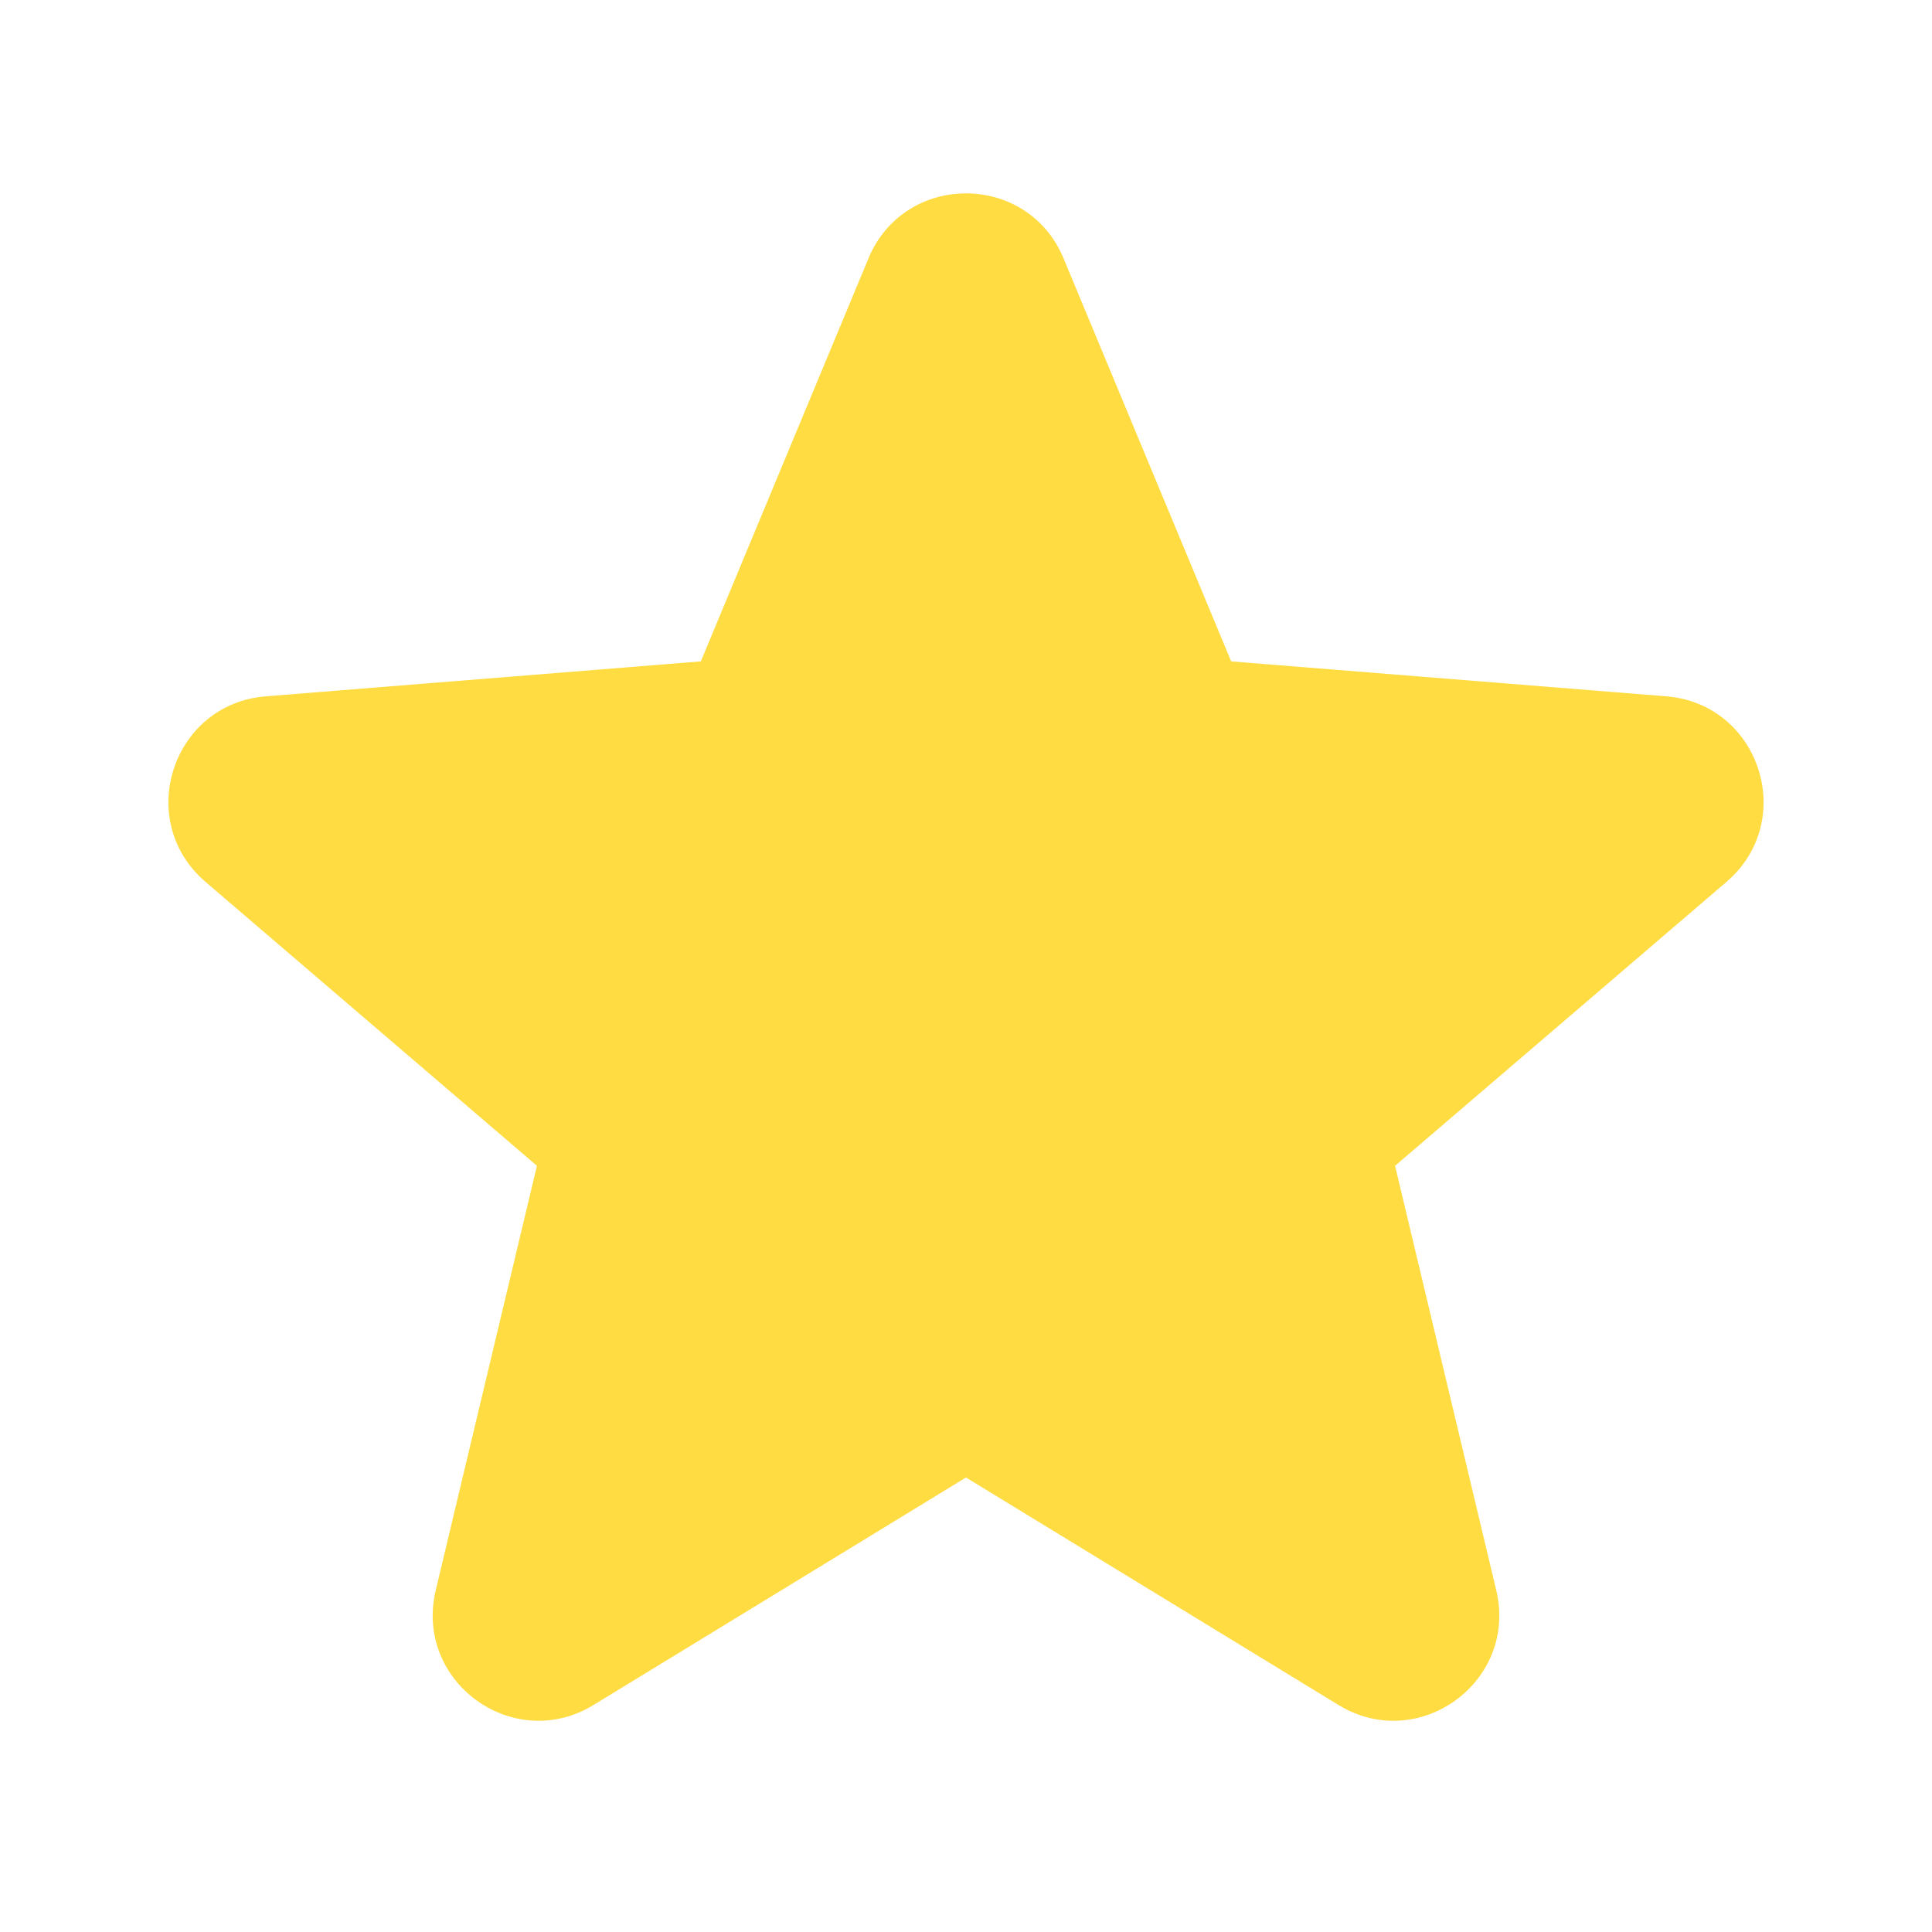
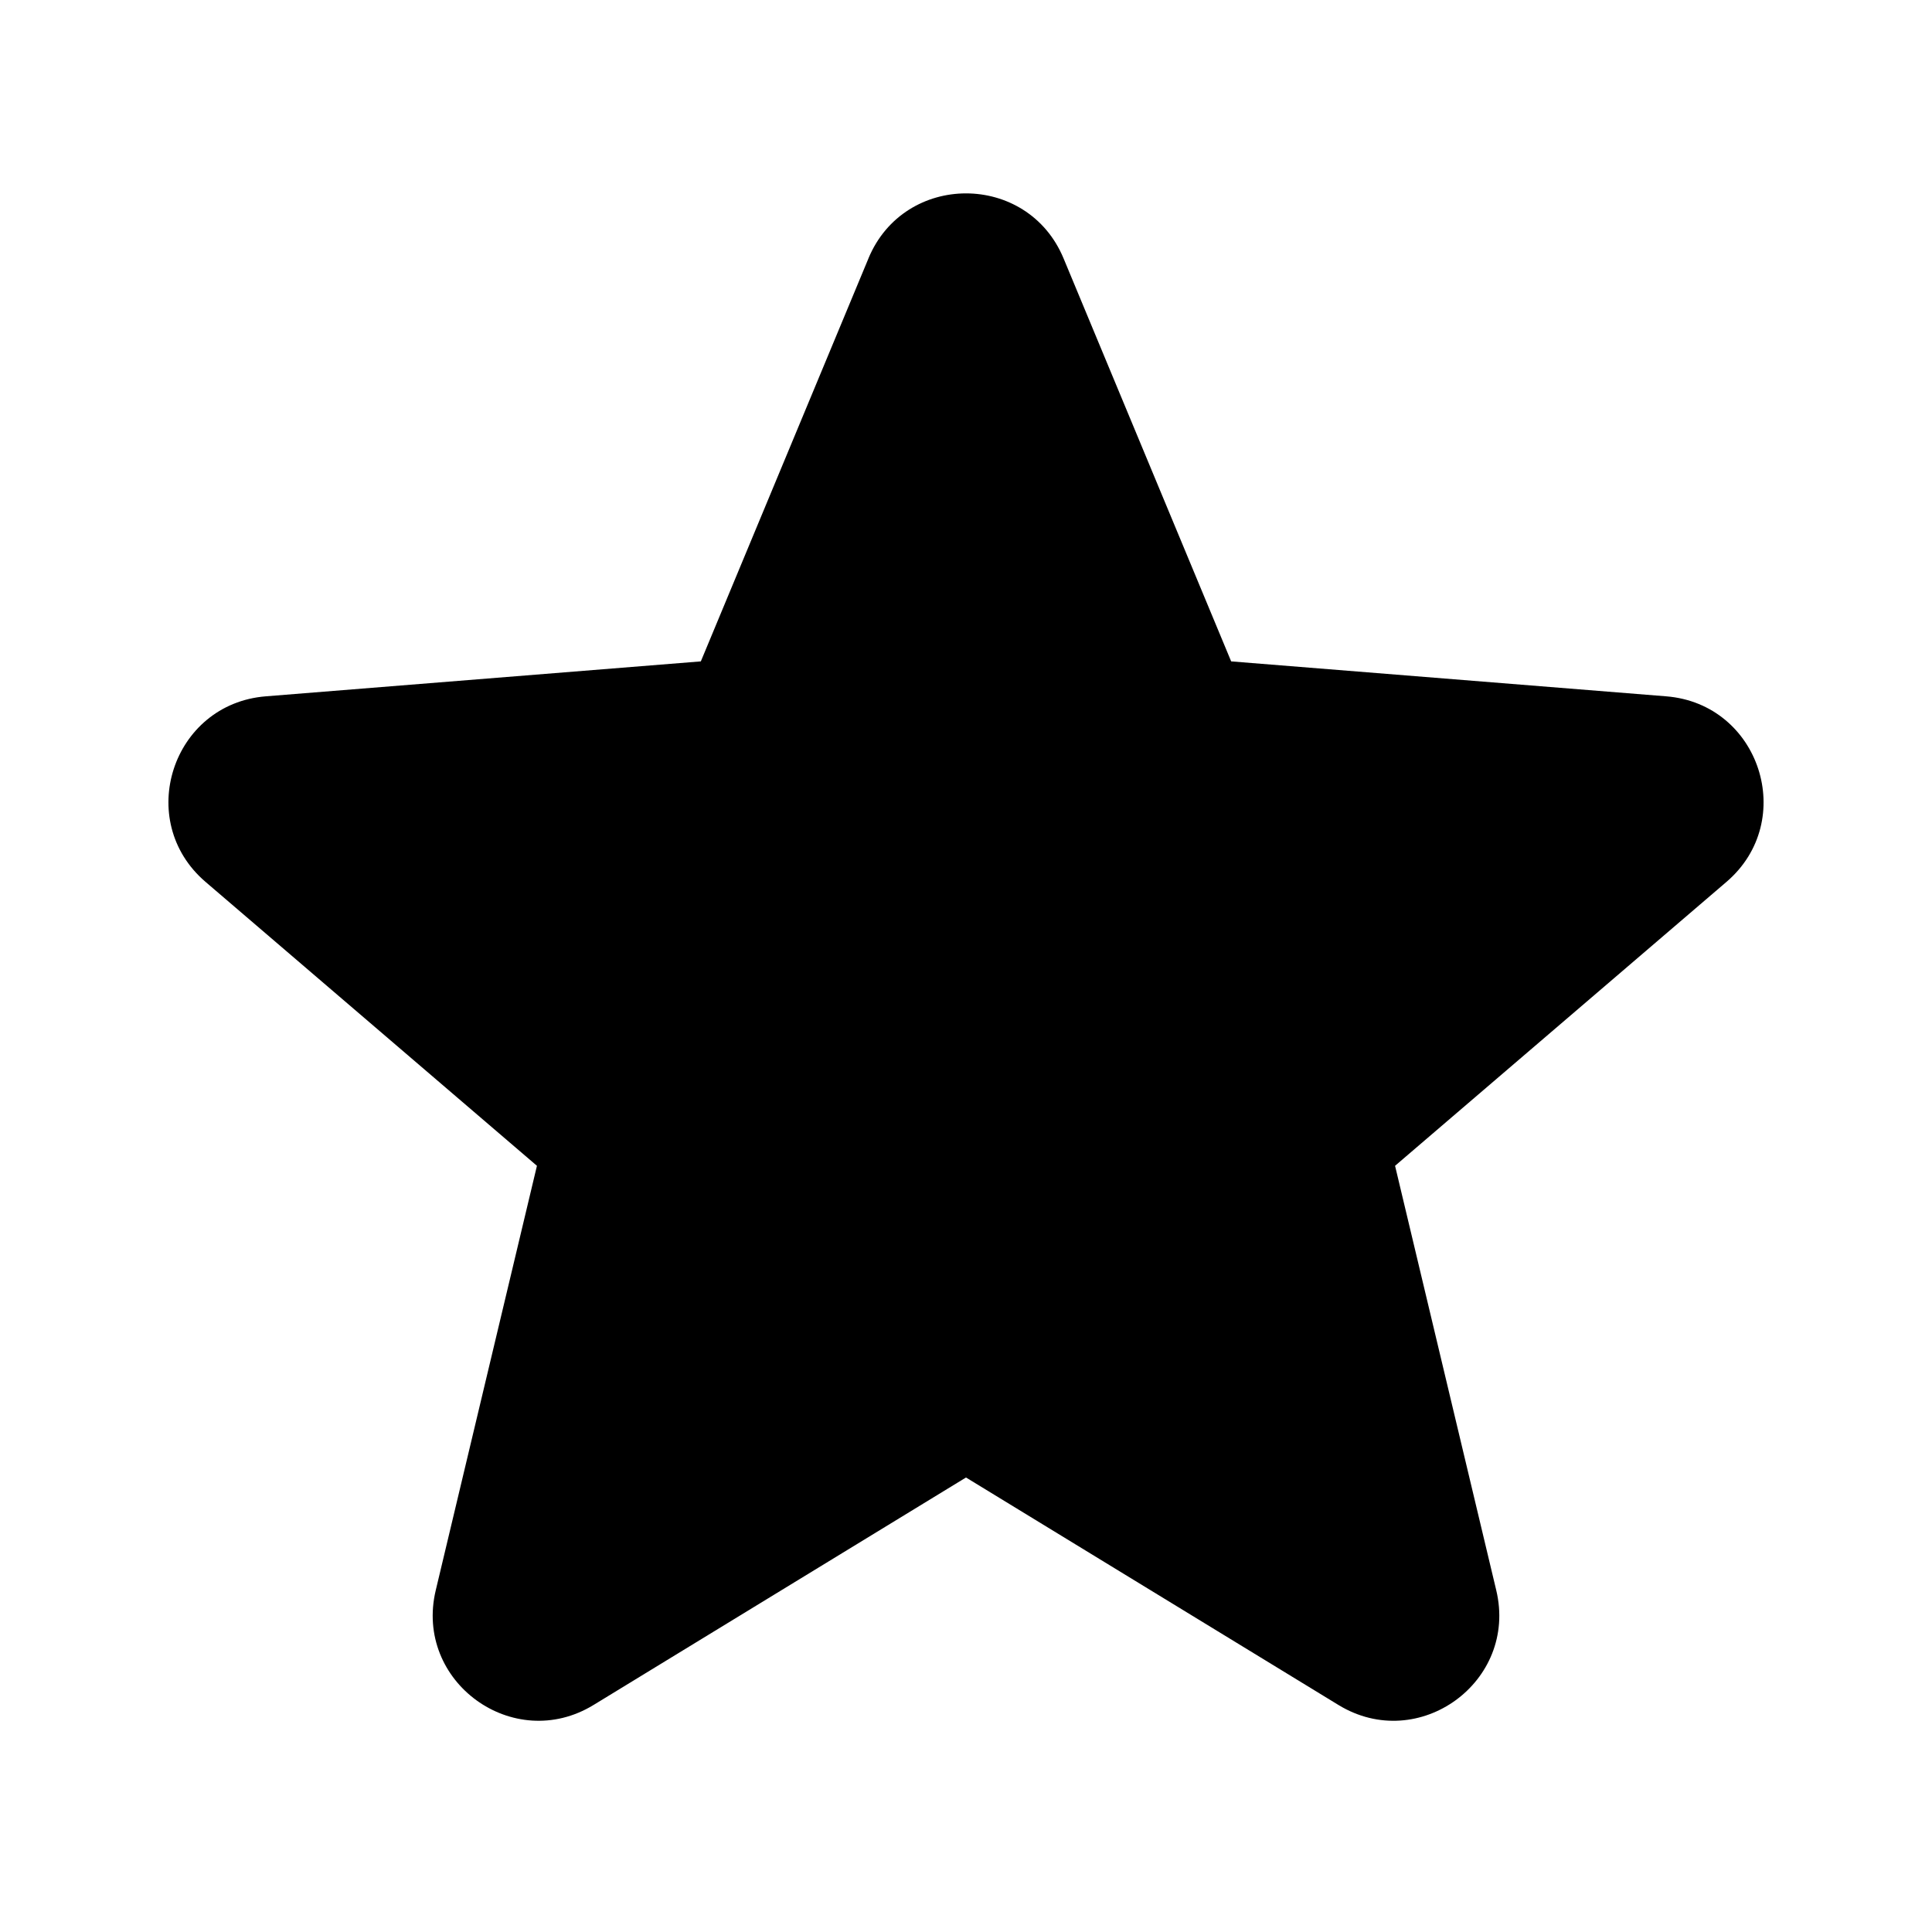
- <svg xmlns="http://www.w3.org/2000/svg" viewBox="0 0 24 24" fill="#FFDC42" class="size-6">
+ <svg xmlns="http://www.w3.org/2000/svg" viewBox="0 0 24 24" fill="currentColor" class="size-6">
  <path fill-rule="evenodd" d="M10.788 3.21c.448-1.077 1.976-1.077 2.424 0l2.082 5.006 5.404.434c1.164.093 1.636 1.545.749 2.305l-4.117 3.527 1.257 5.273c.271 1.136-.964 2.033-1.96 1.425L12 18.354 7.373 21.18c-.996.608-2.231-.29-1.96-1.425l1.257-5.273-4.117-3.527c-.887-.76-.415-2.212.749-2.305l5.404-.434 2.082-5.005Z" clip-rule="evenodd" />
</svg>
